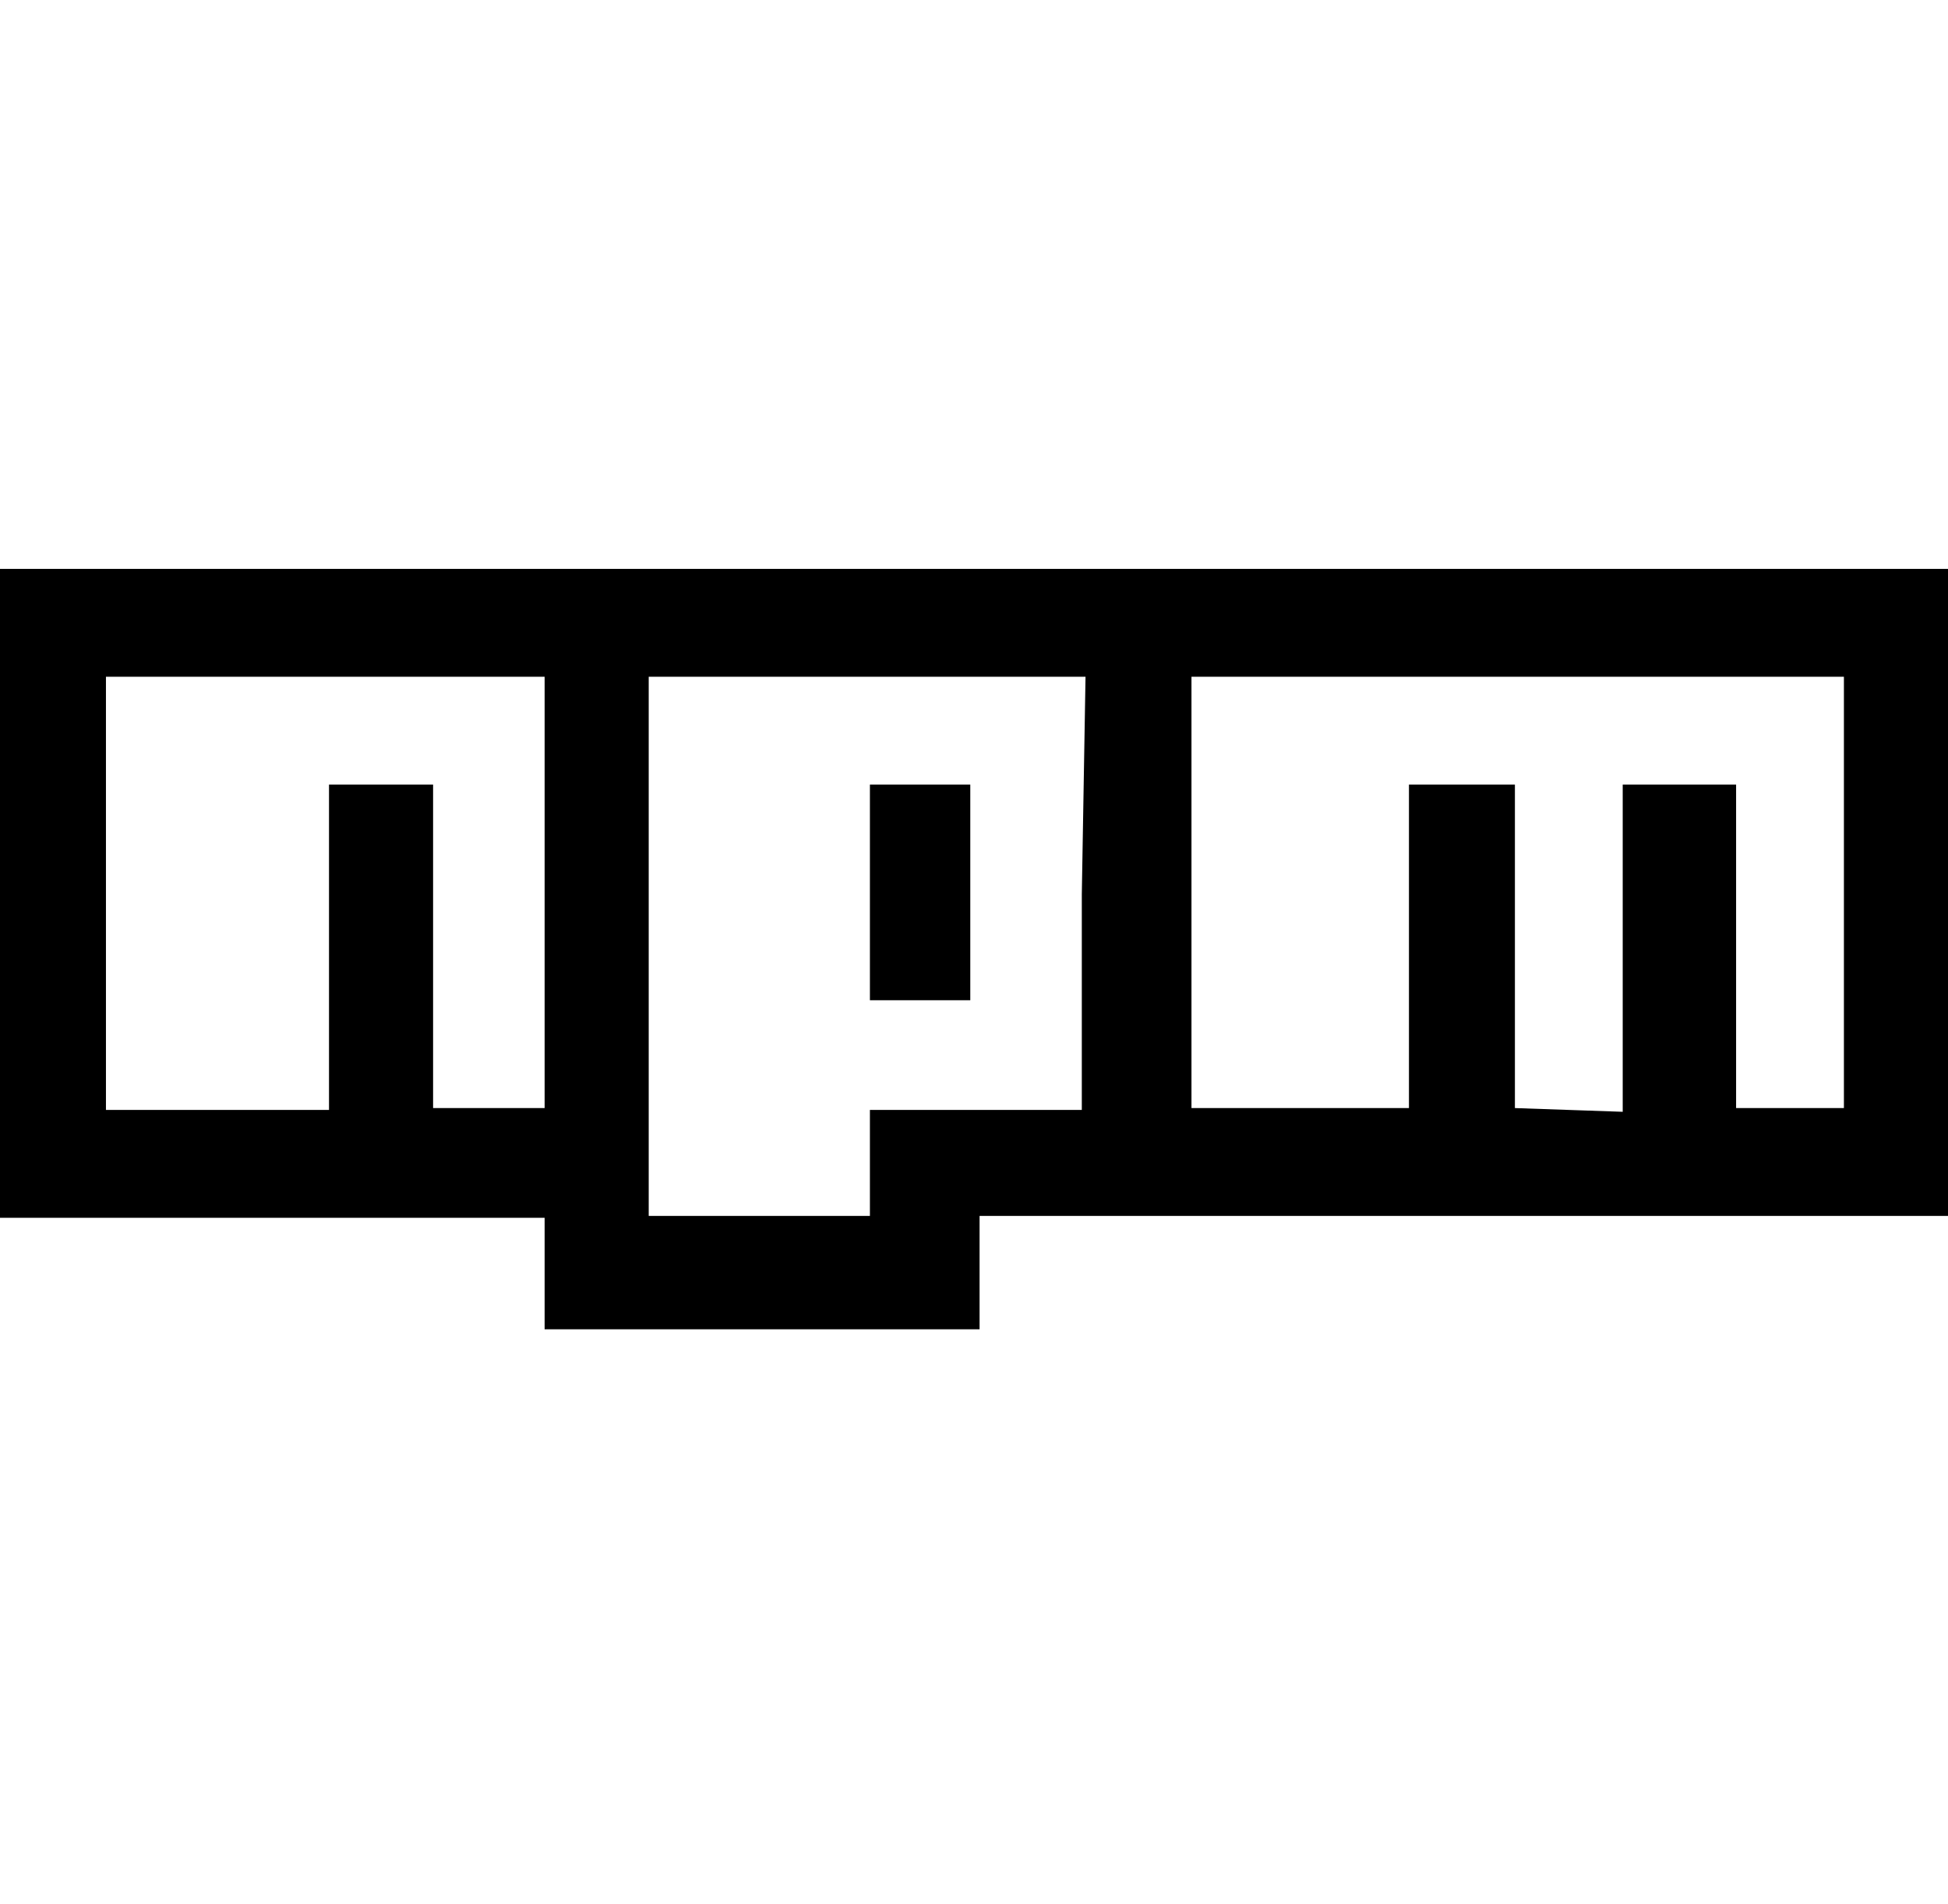
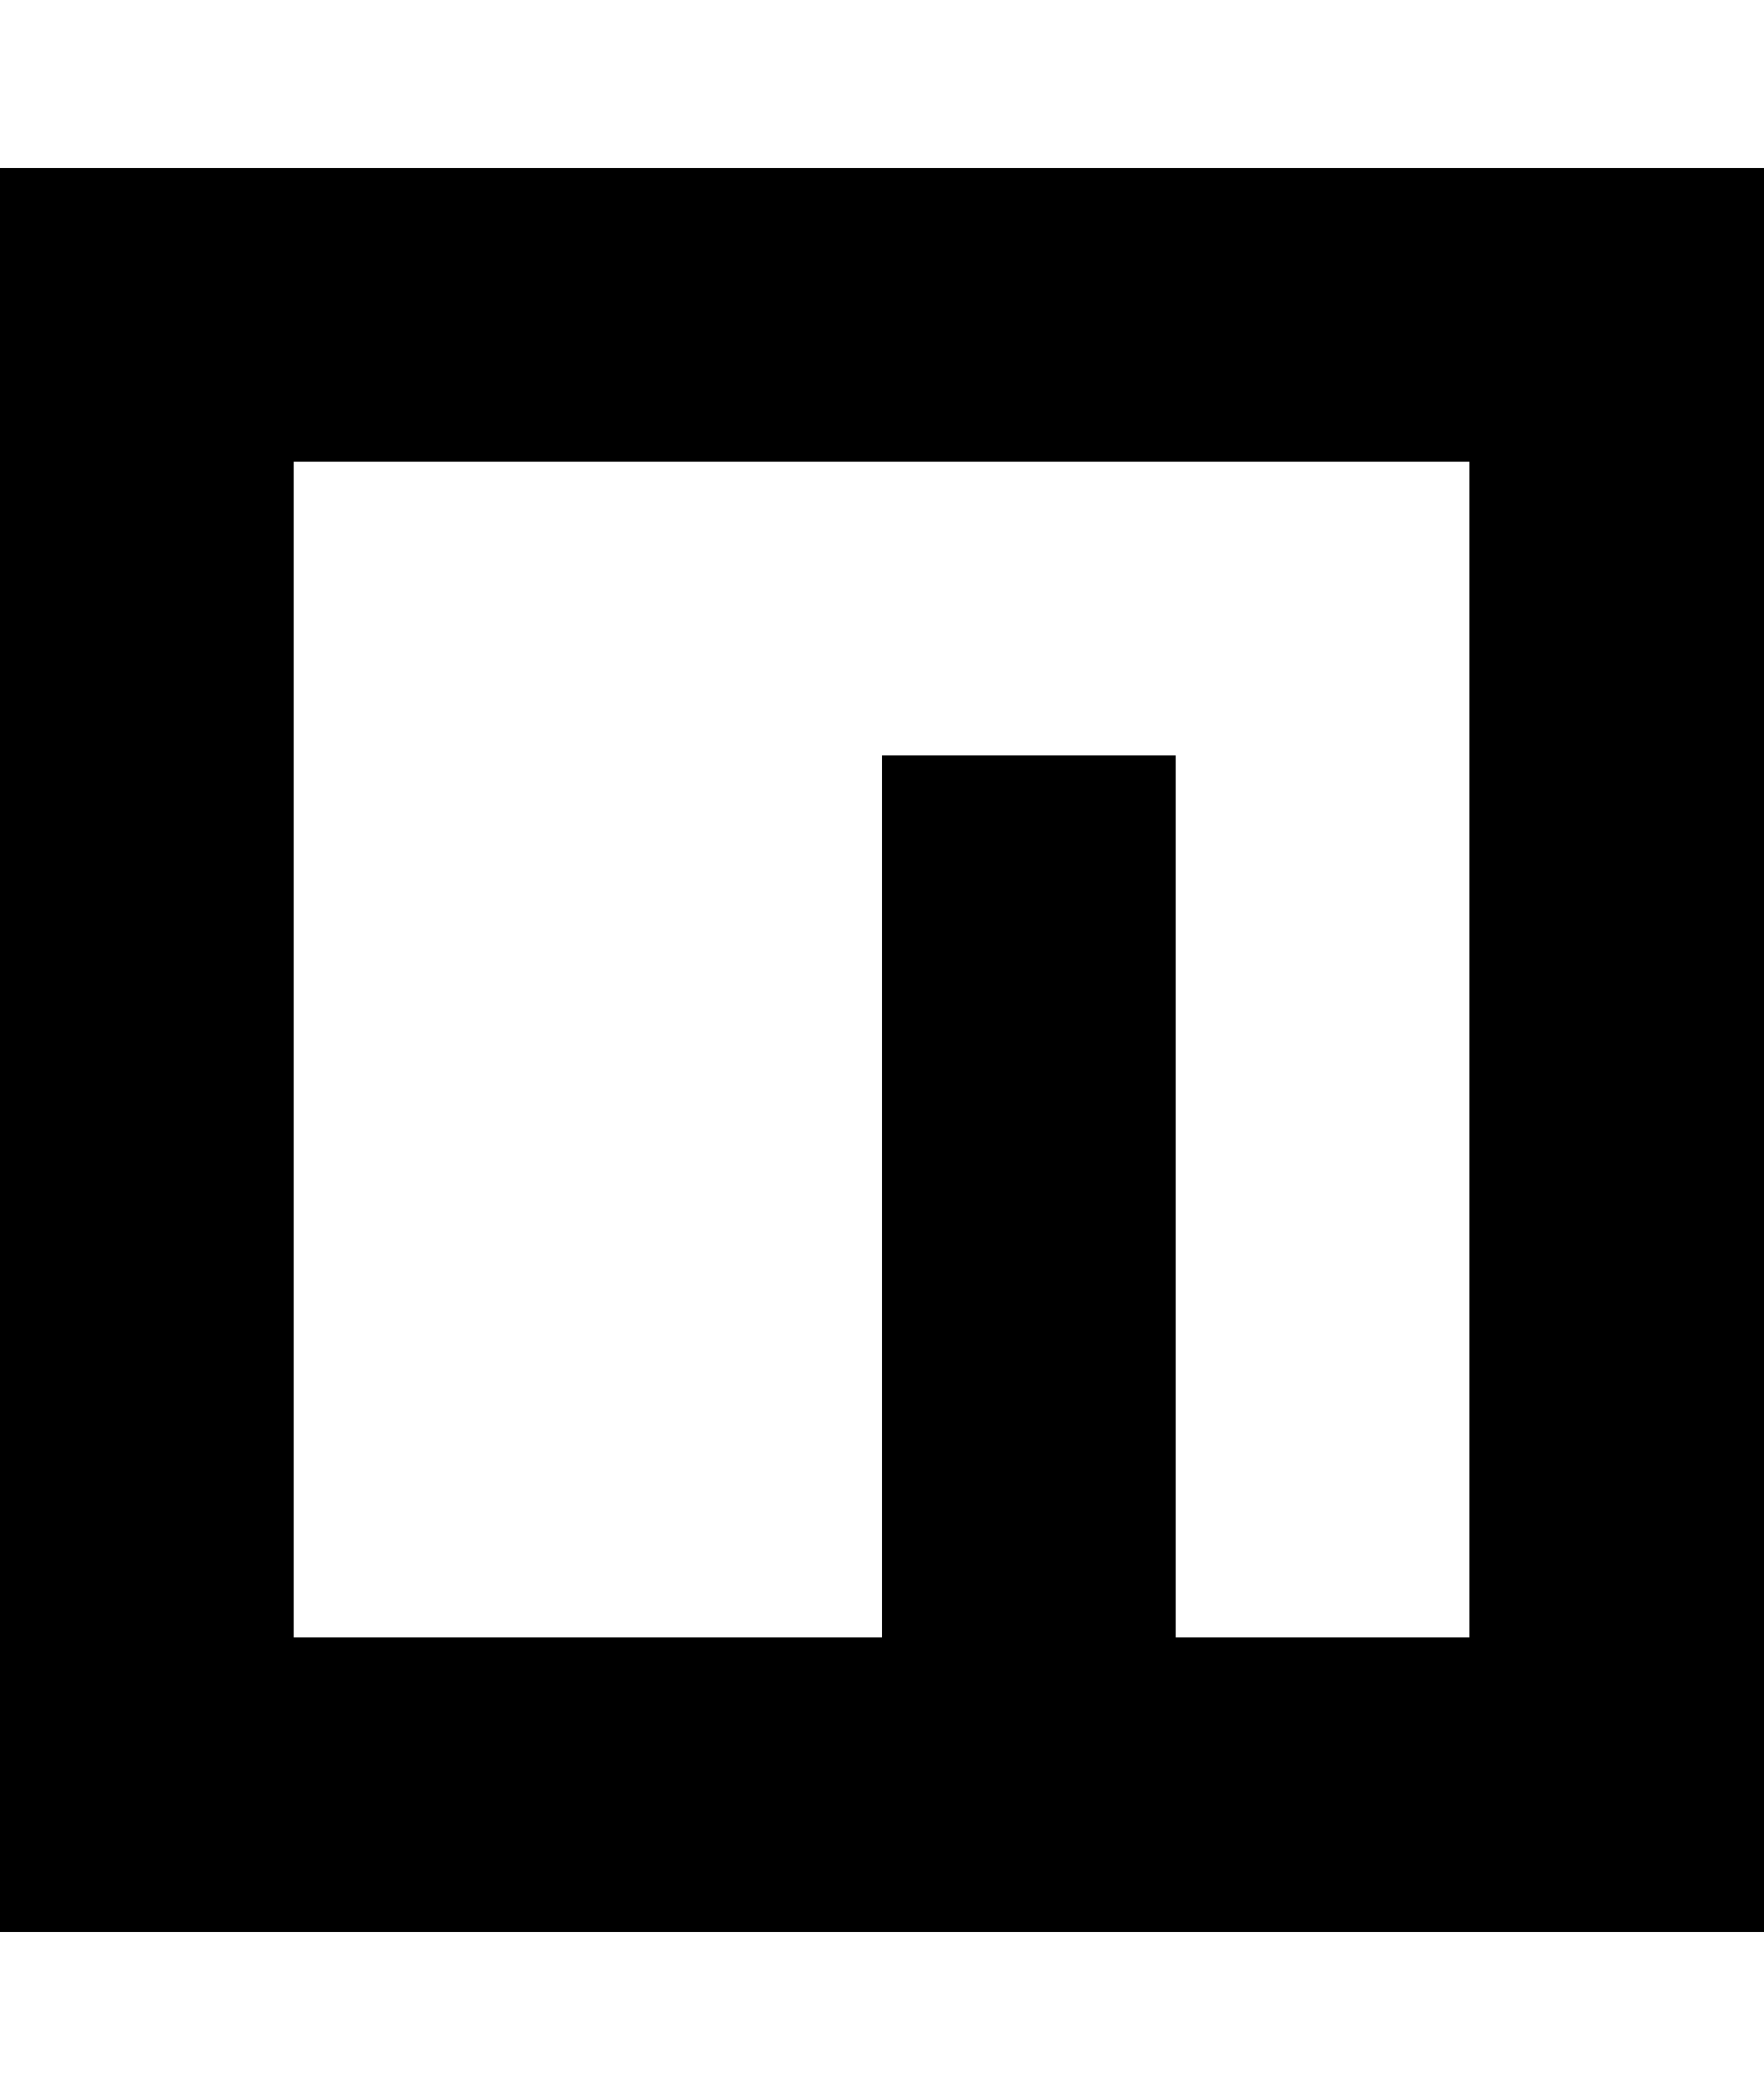
- <svg xmlns="http://www.w3.org/2000/svg" version="1.1" width="524" height="512">
-   <path d="M261 269h-27v-58h27v58zM320.5 298h58.5v-87h28.5v87l29 1v-88h30.5v87h29v-116h-175.5v116zM174.5 327h59.5v-28.5h57v-58l1-58.5h-117.5v145zM28.5 298.5h60v-87.5h28v87h30v-116h-118v116.5zM524 327h-260.5v30.5h-117v-30h-146.5v-174.5h524v174z" />
+ <svg xmlns="http://www.w3.org/2000/svg" version="1.1" width="430" height="512">
+   <path d="M71.609 112.569v286.649h143.432v-215.040h71.608v215.040h71.608v-286.649h-286.649zM430.080 40.96v430.080h-430.080v-430.080h430.080z" />
</svg>
